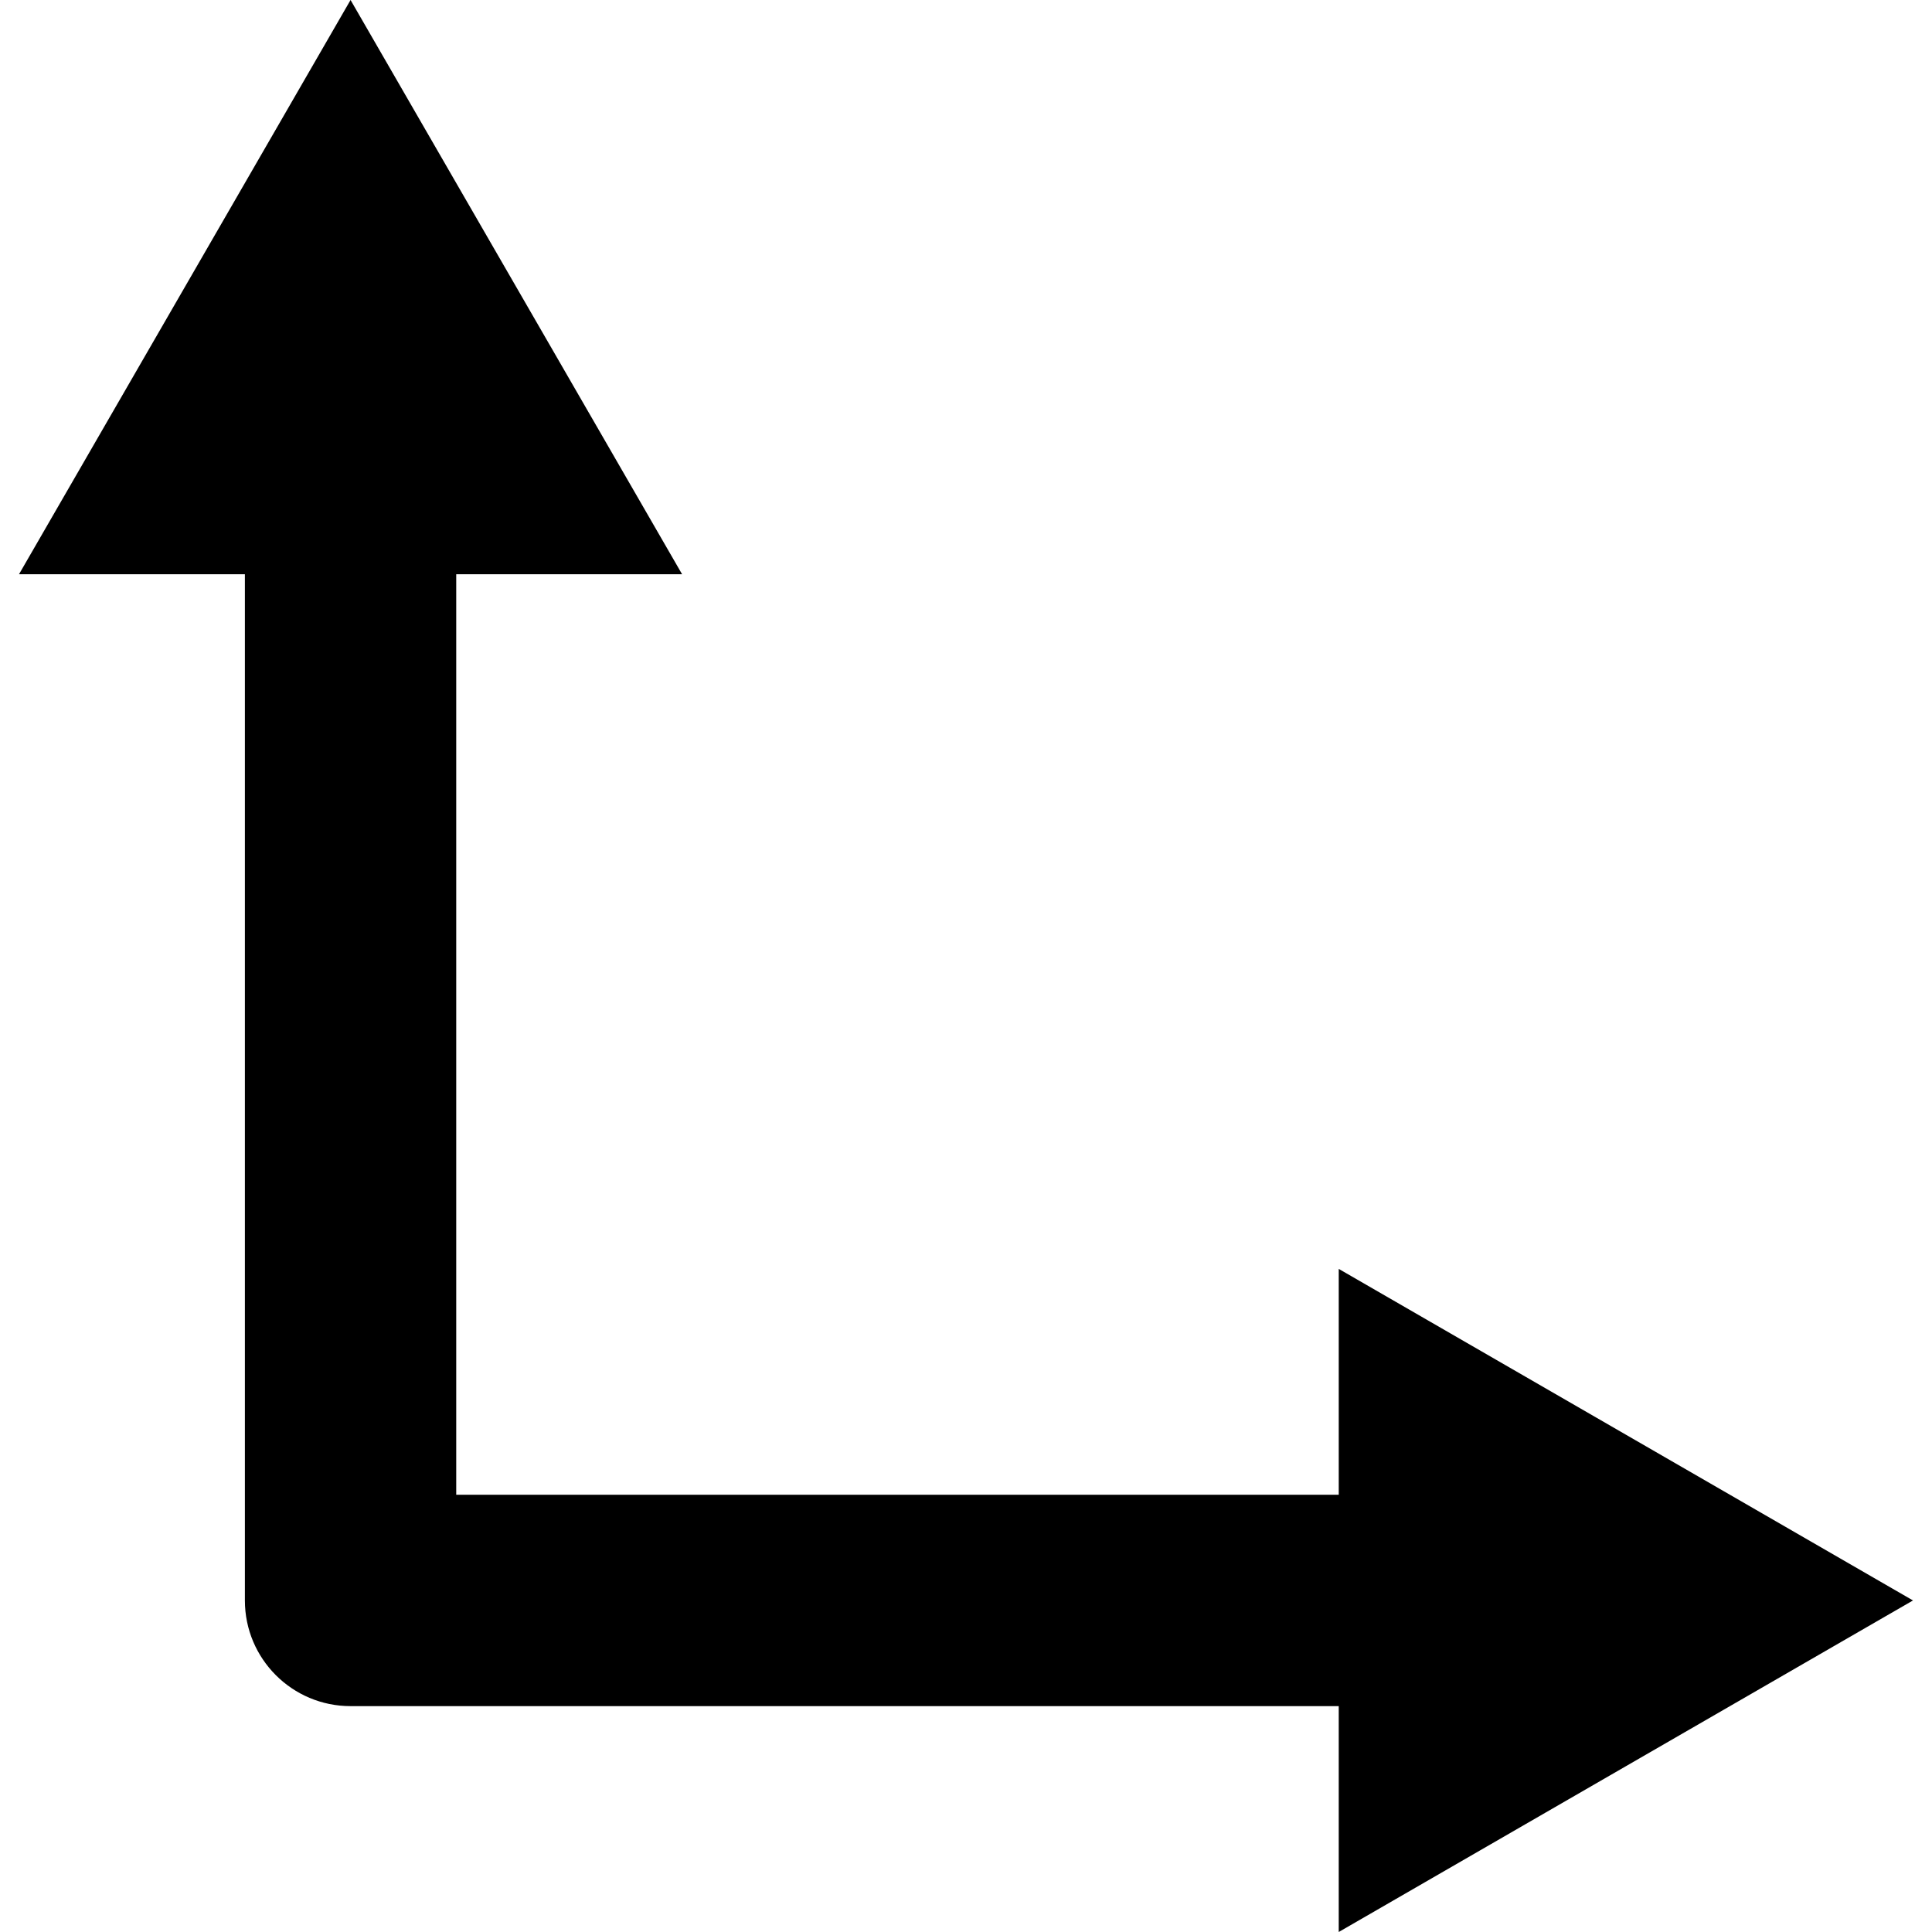
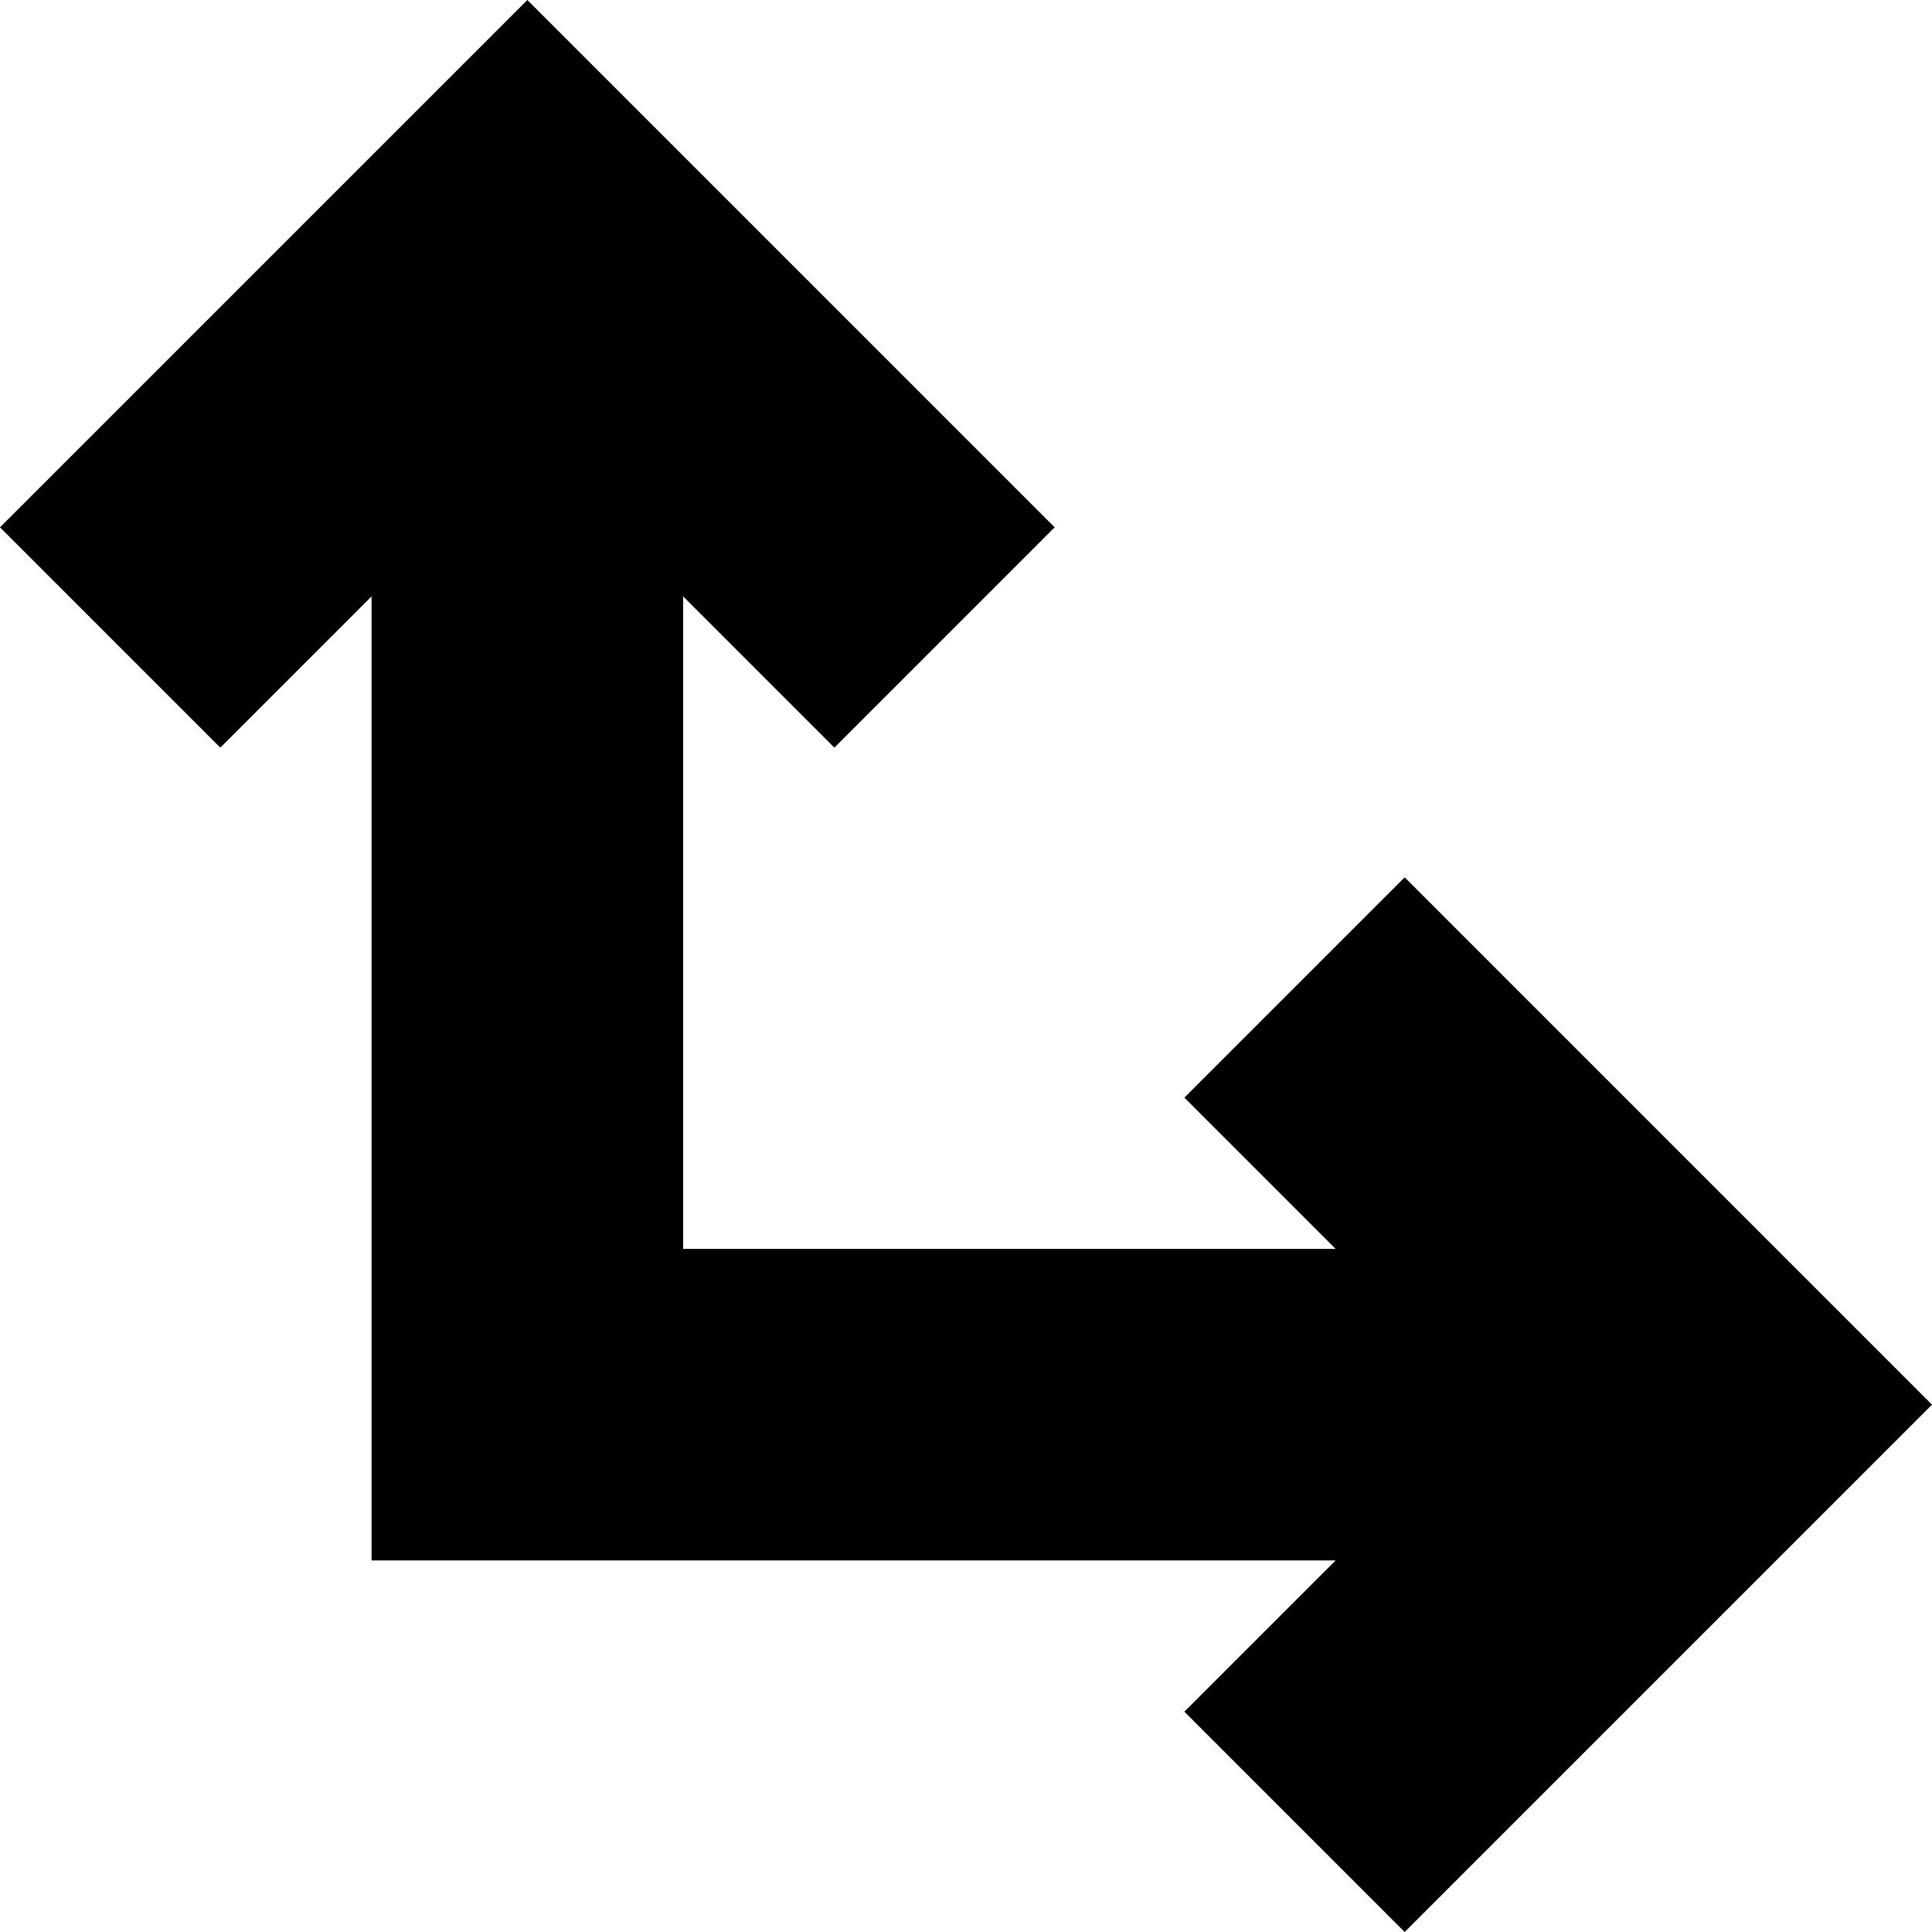
- <svg xmlns="http://www.w3.org/2000/svg" version="1.1" id="Capa_1" x="0px" y="0px" width="511.261px" height="511.261px" viewBox="0 0 511.261 511.261" style="enable-background:new 0 0 511.261 511.261;" xml:space="preserve">
+ <svg xmlns="http://www.w3.org/2000/svg" version="1.1" id="Capa_1" x="0px" y="0px" width="248.043px" height="248.043px" viewBox="0 0 248.043 248.043" style="enable-background:new 0 0 248.043 248.043;" xml:space="preserve">
  <g>
-     <path d="M430.25,379.655l-75.982-43.869v59.771H120.73V151.966h59.774l-43.869-75.983L92.767,0L48.898,75.983L5.029,151.966h59.775   v271.557c0,15.443,12.52,27.965,27.963,27.965h261.5v59.773l75.982-43.869l75.982-43.867L430.25,379.655z" />
+     <polygon points="152.057,140.922 171.475,160.342 87.703,160.342 87.703,76.568 107.121,95.986 135.403,67.701 67.703,0 0,67.701    28.285,95.986 47.703,76.568 47.703,200.342 171.473,200.342 152.057,219.758 180.341,248.043 248.042,180.342 180.341,112.638     " />
  </g>
  <g>
</g>
  <g>
</g>
  <g>
</g>
  <g>
</g>
  <g>
</g>
  <g>
</g>
  <g>
</g>
  <g>
</g>
  <g>
</g>
  <g>
</g>
  <g>
</g>
  <g>
</g>
  <g>
</g>
  <g>
</g>
  <g>
</g>
</svg>
